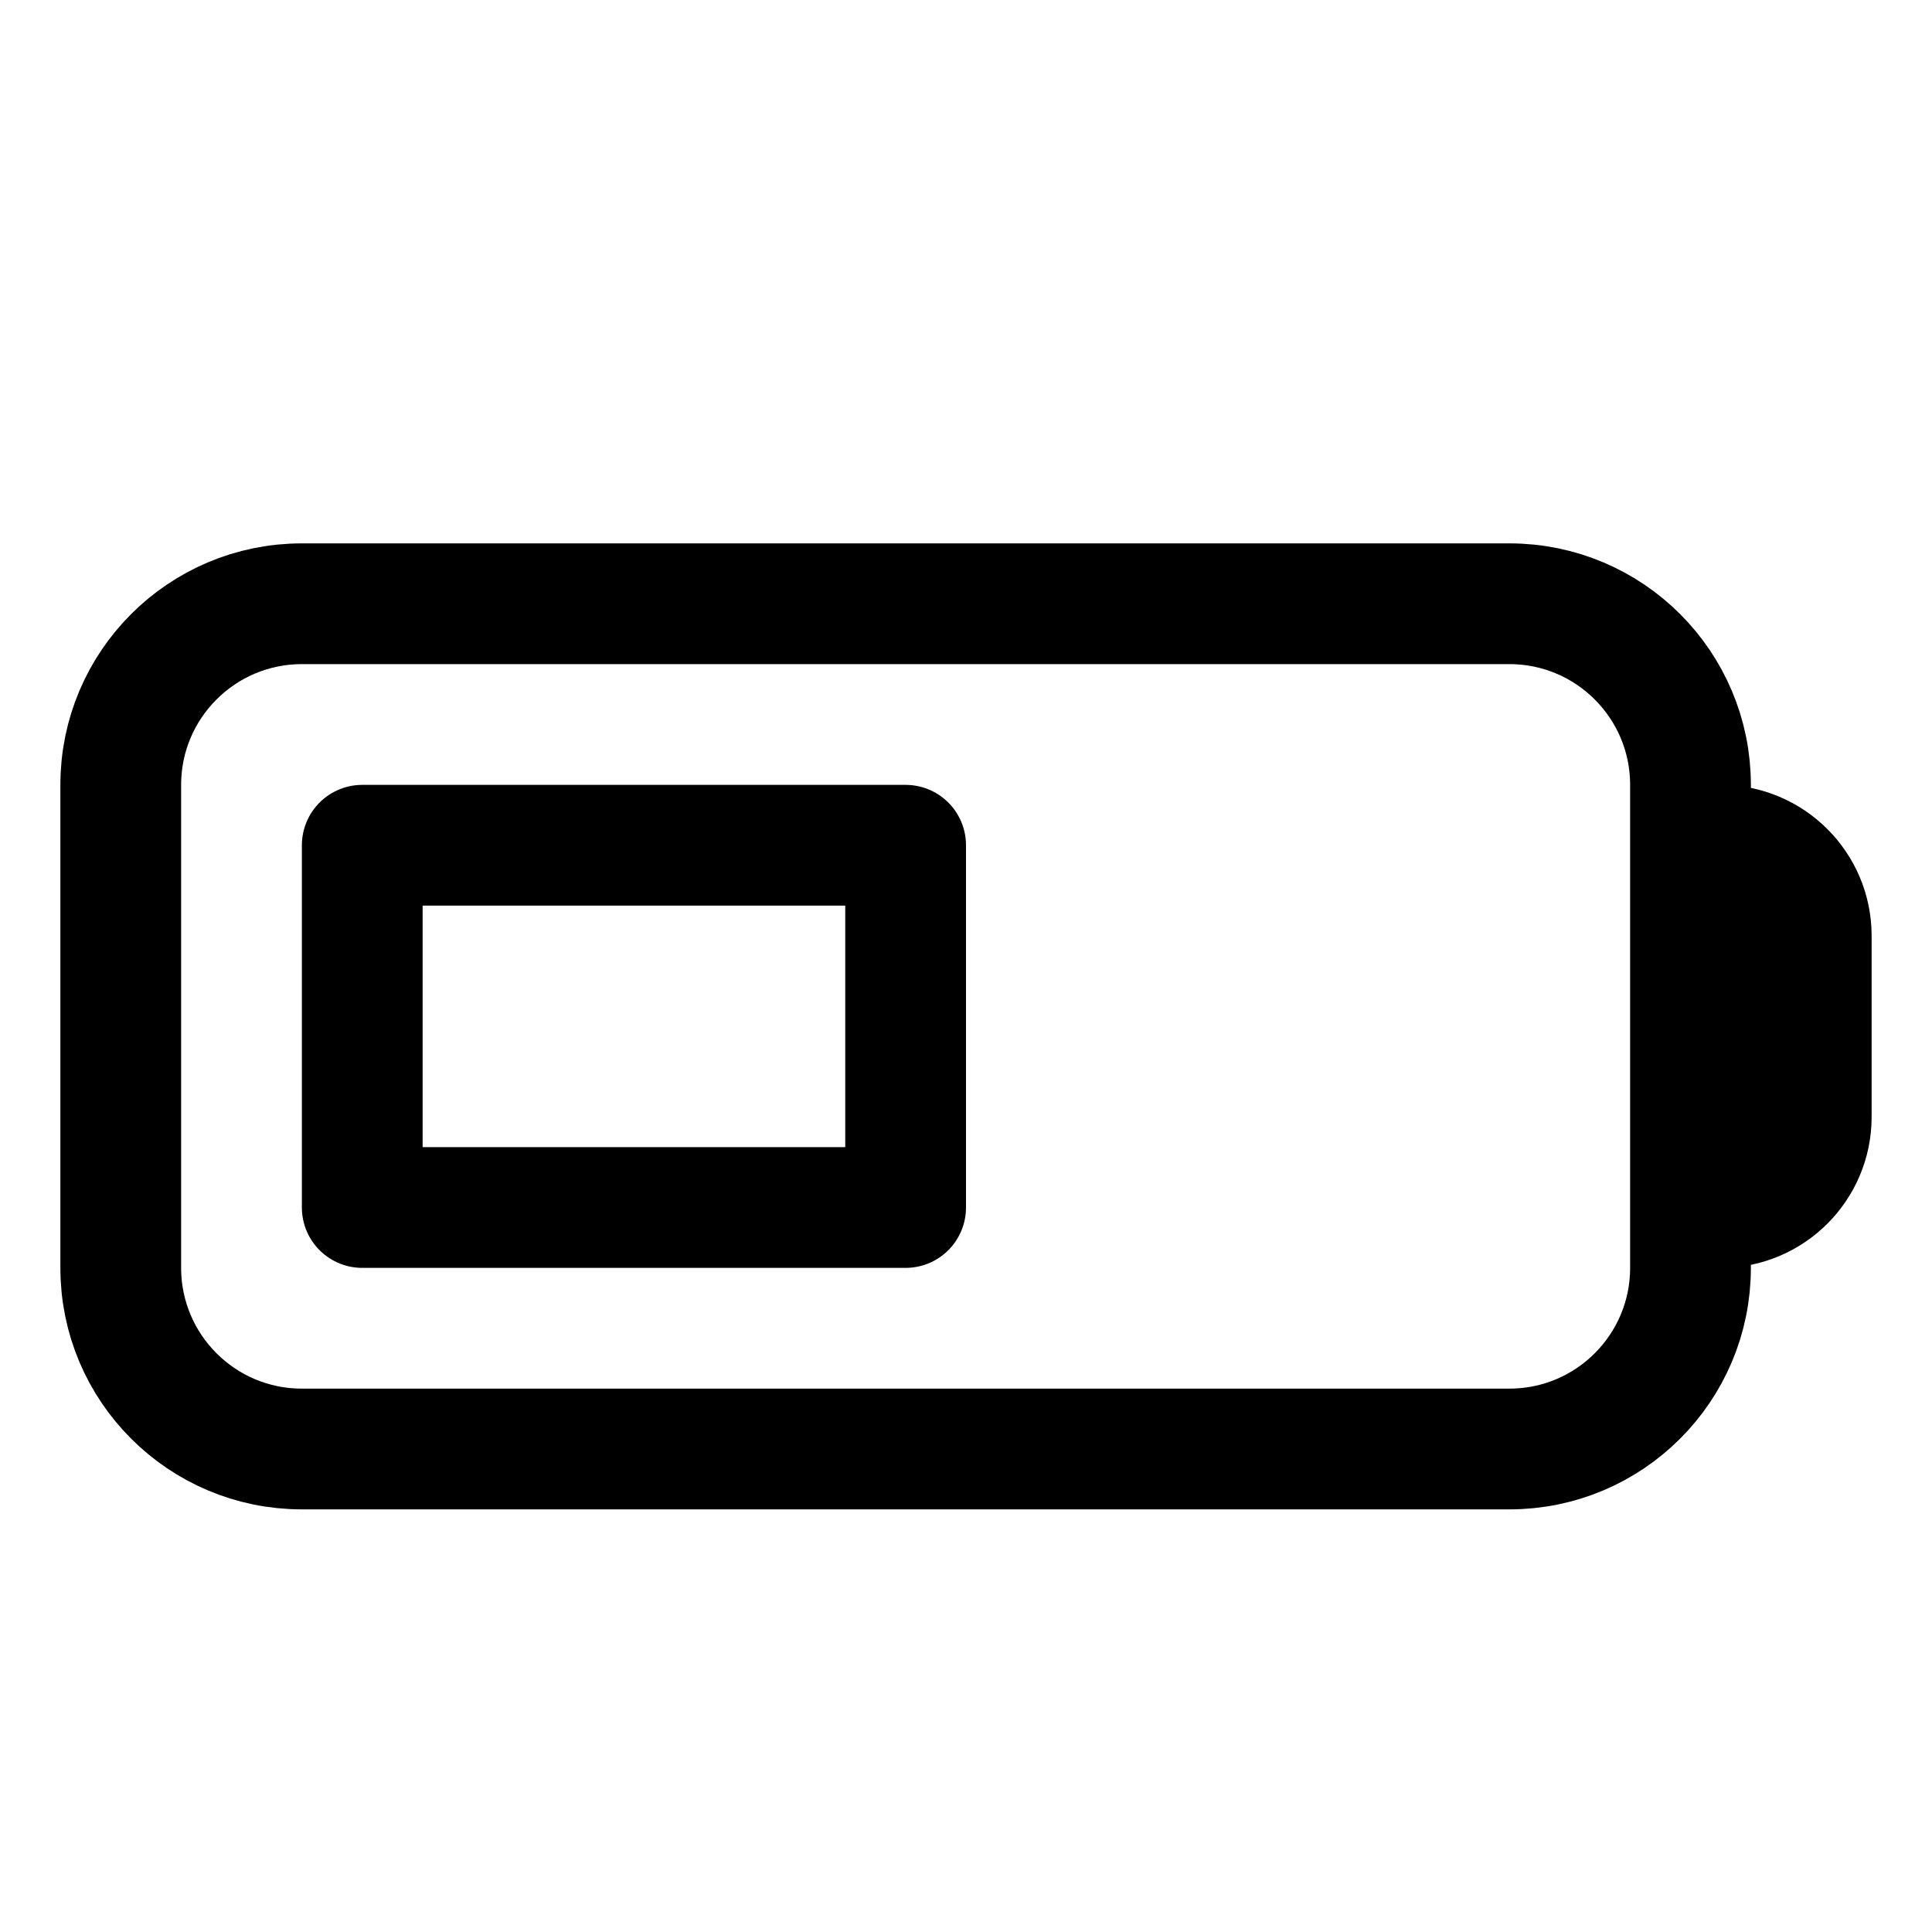
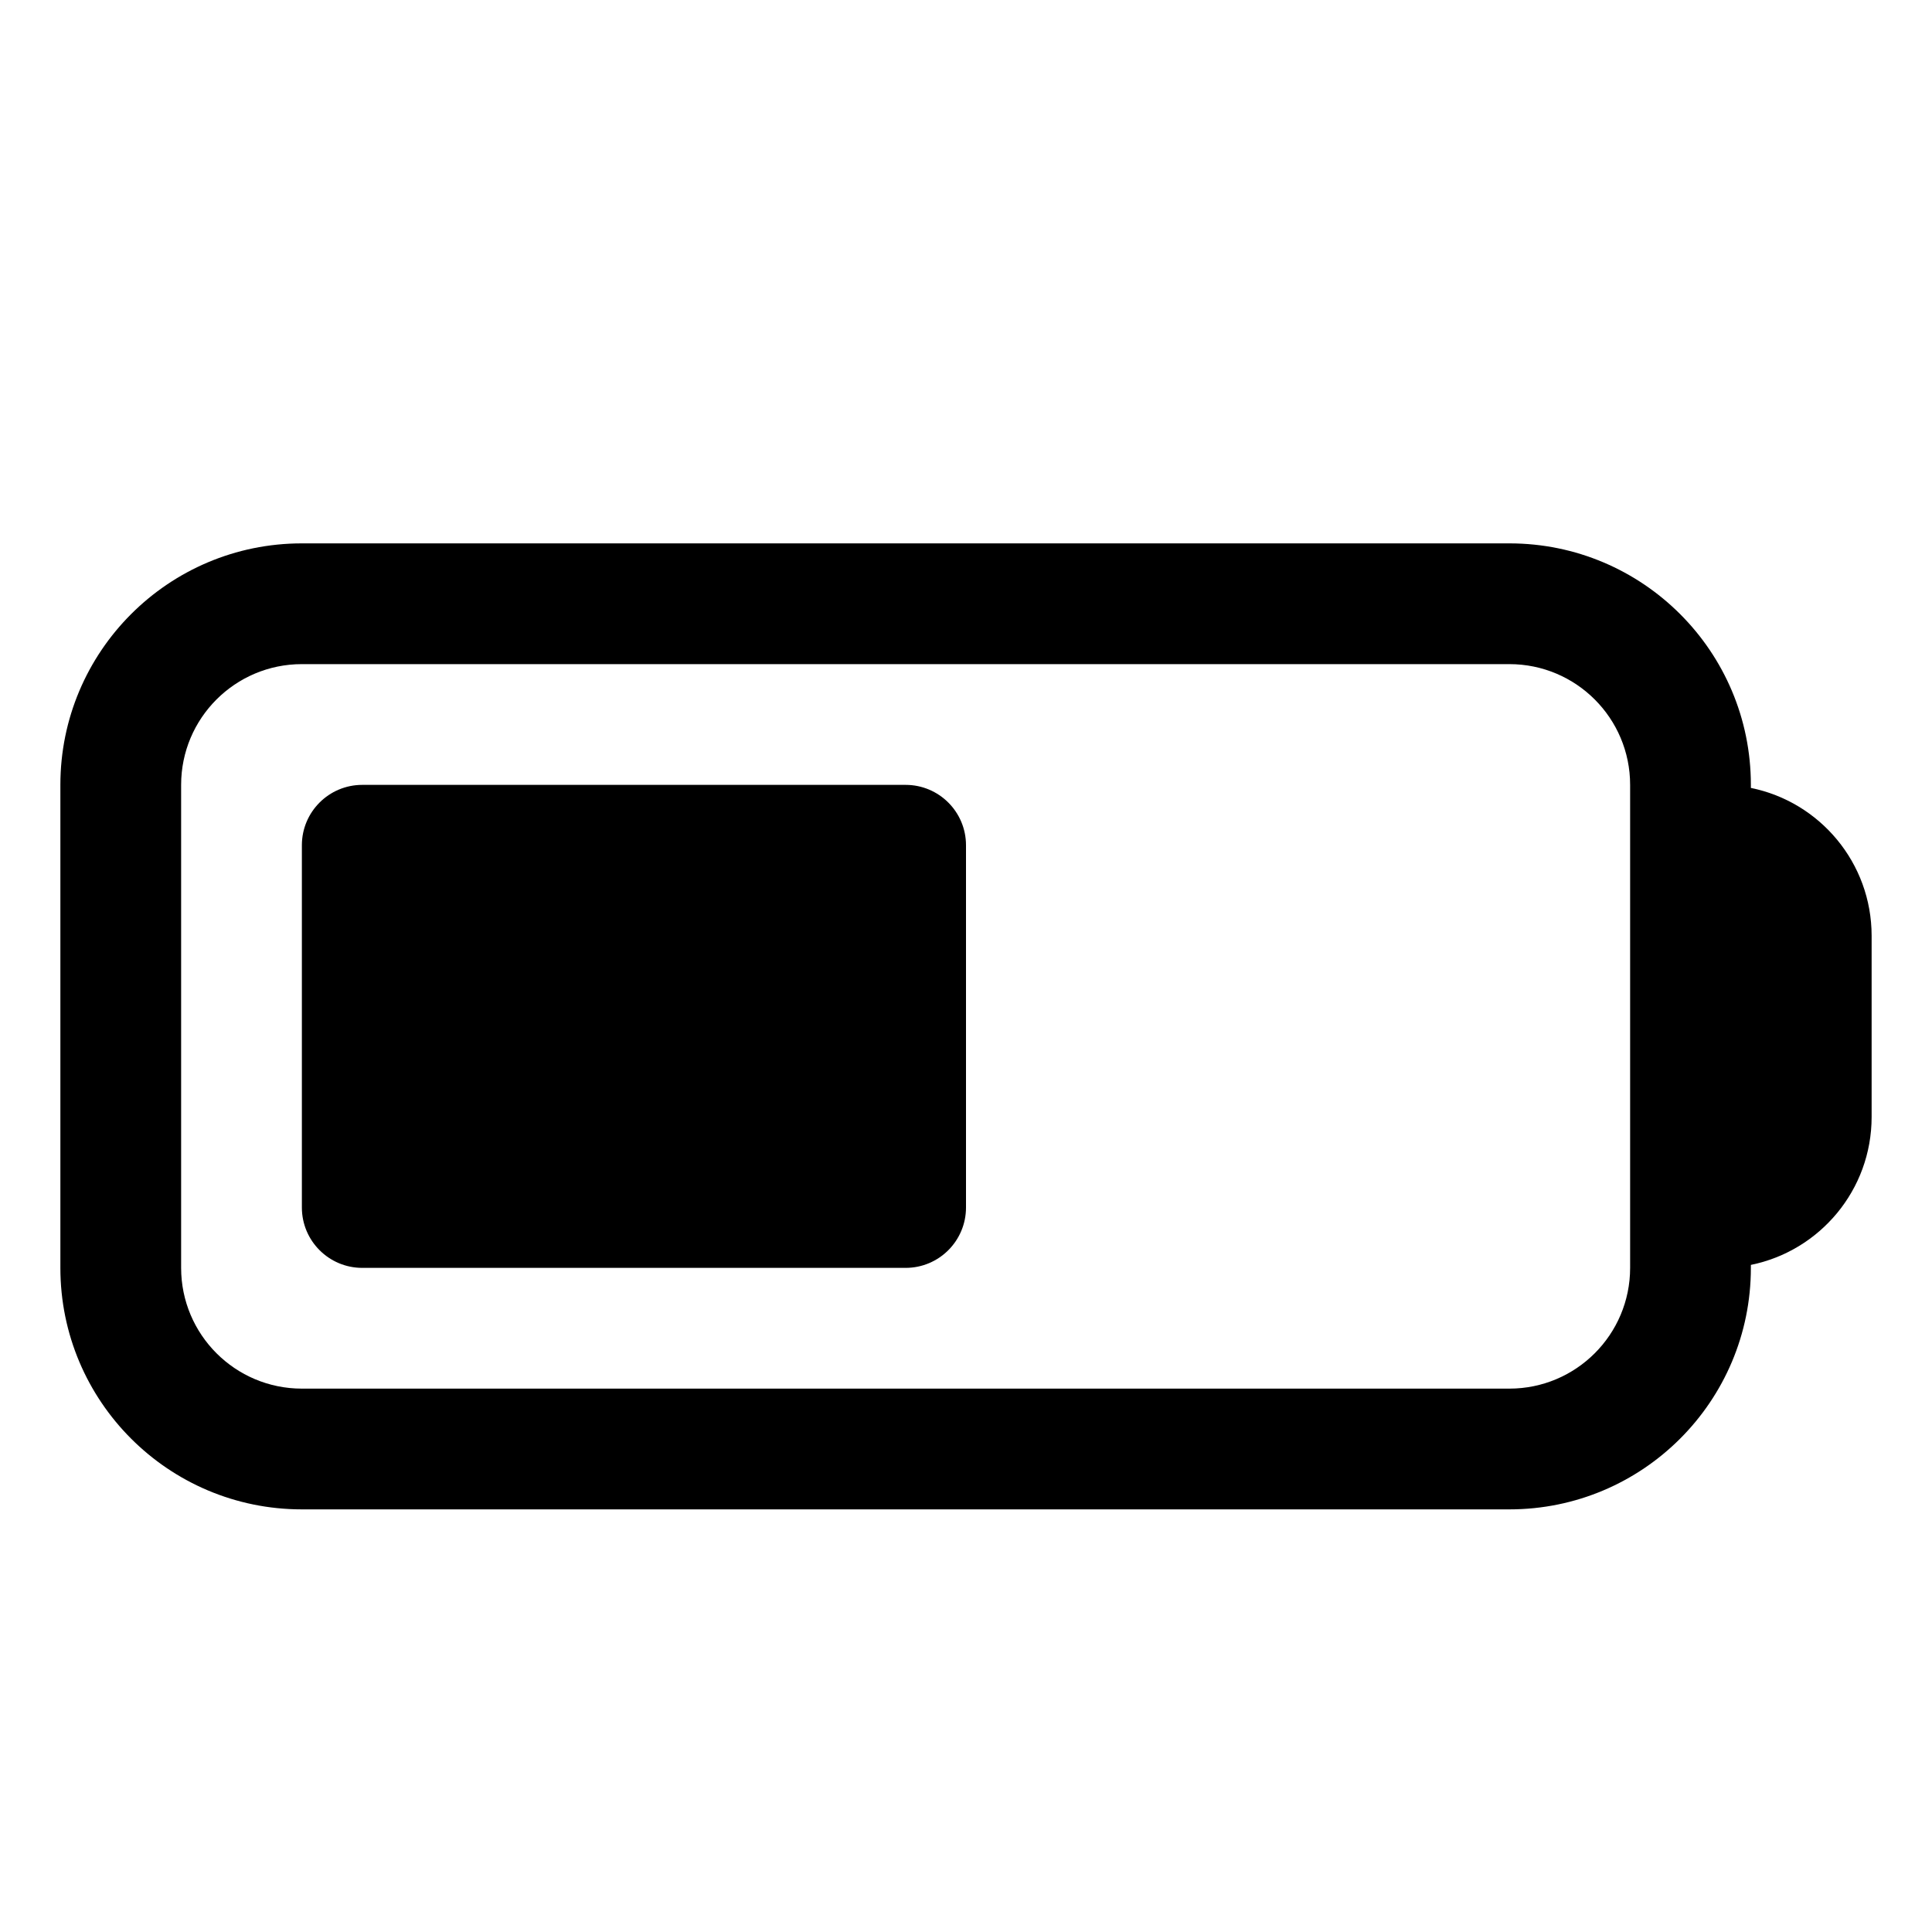
- <svg xmlns="http://www.w3.org/2000/svg" fill="none" viewBox="0 0 24 24" stroke-width="1.5" stroke="currentColor" class="w-6 h-6">
-   <path stroke-linecap="round" stroke-linejoin="round" d="M21 10.5h.375c.621 0 1.125.504 1.125 1.125v2.25c0 .621-.504 1.125-1.125 1.125H21M4.5 10.5h6.75V15H4.5v-4.5ZM3.75 18h15A2.25 2.25 0 0 0 21 15.75v-6a2.25 2.25 0 0 0-2.25-2.25h-15A2.25 2.25 0 0 0 1.5 9.75v6A2.25 2.25 0 0 0 3.75 18Z" />
+ <svg xmlns="http://www.w3.org/2000/svg" viewBox="0 0 24 24" fill="currentColor" class="w-6 h-6">
+   <path d="M4.5 9.75a.75.75 0 00-.75.75V15c0 .414.336.75.75.75h6.75A.75.75 0 0012 15v-4.5a.75.75 0 00-.75-.75H4.5z" />
+   <path fill-rule="evenodd" d="M3.75 6.75a3 3 0 00-3 3v6a3 3 0 003 3h15a3 3 0 003-3v-.037c.856-.174 1.5-.93 1.5-1.838v-2.25c0-.907-.644-1.664-1.5-1.837V9.75a3 3 0 00-3-3h-15zm15 1.5a1.5 1.5 0 011.5 1.5v6a1.5 1.5 0 01-1.5 1.5h-15a1.5 1.5 0 01-1.5-1.5v-6a1.5 1.5 0 011.5-1.5h15z" clip-rule="evenodd" />
</svg>
